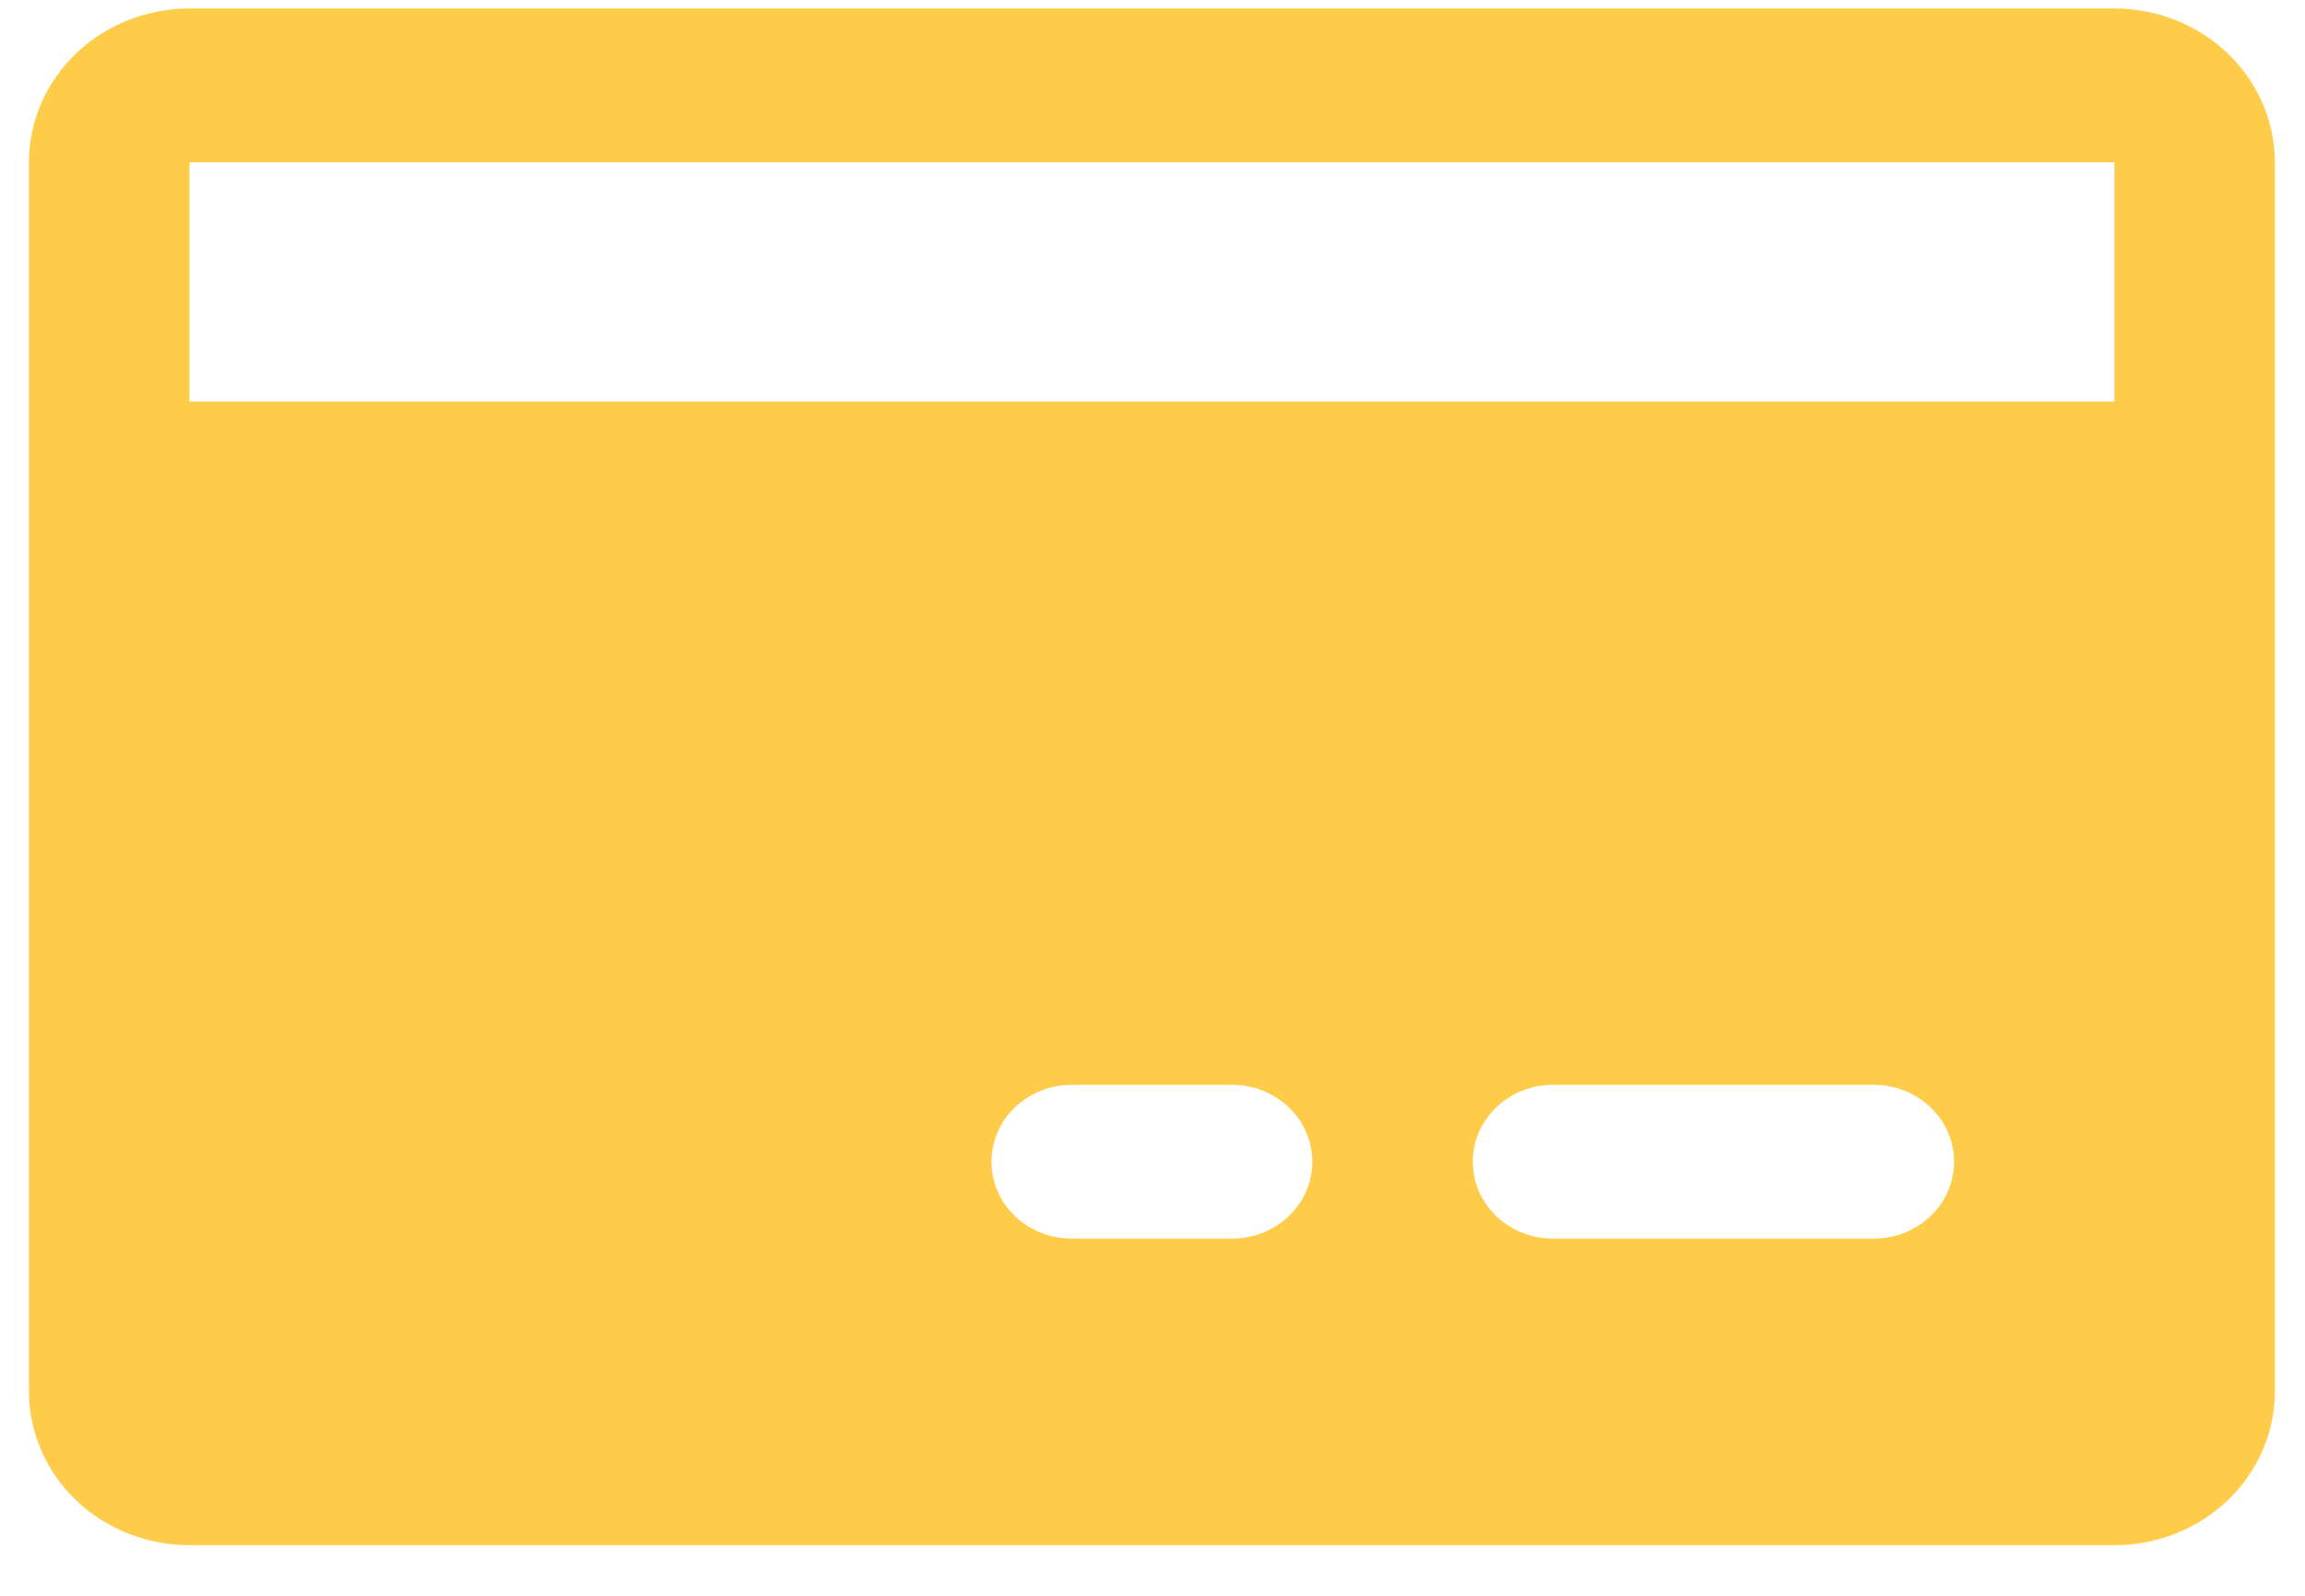
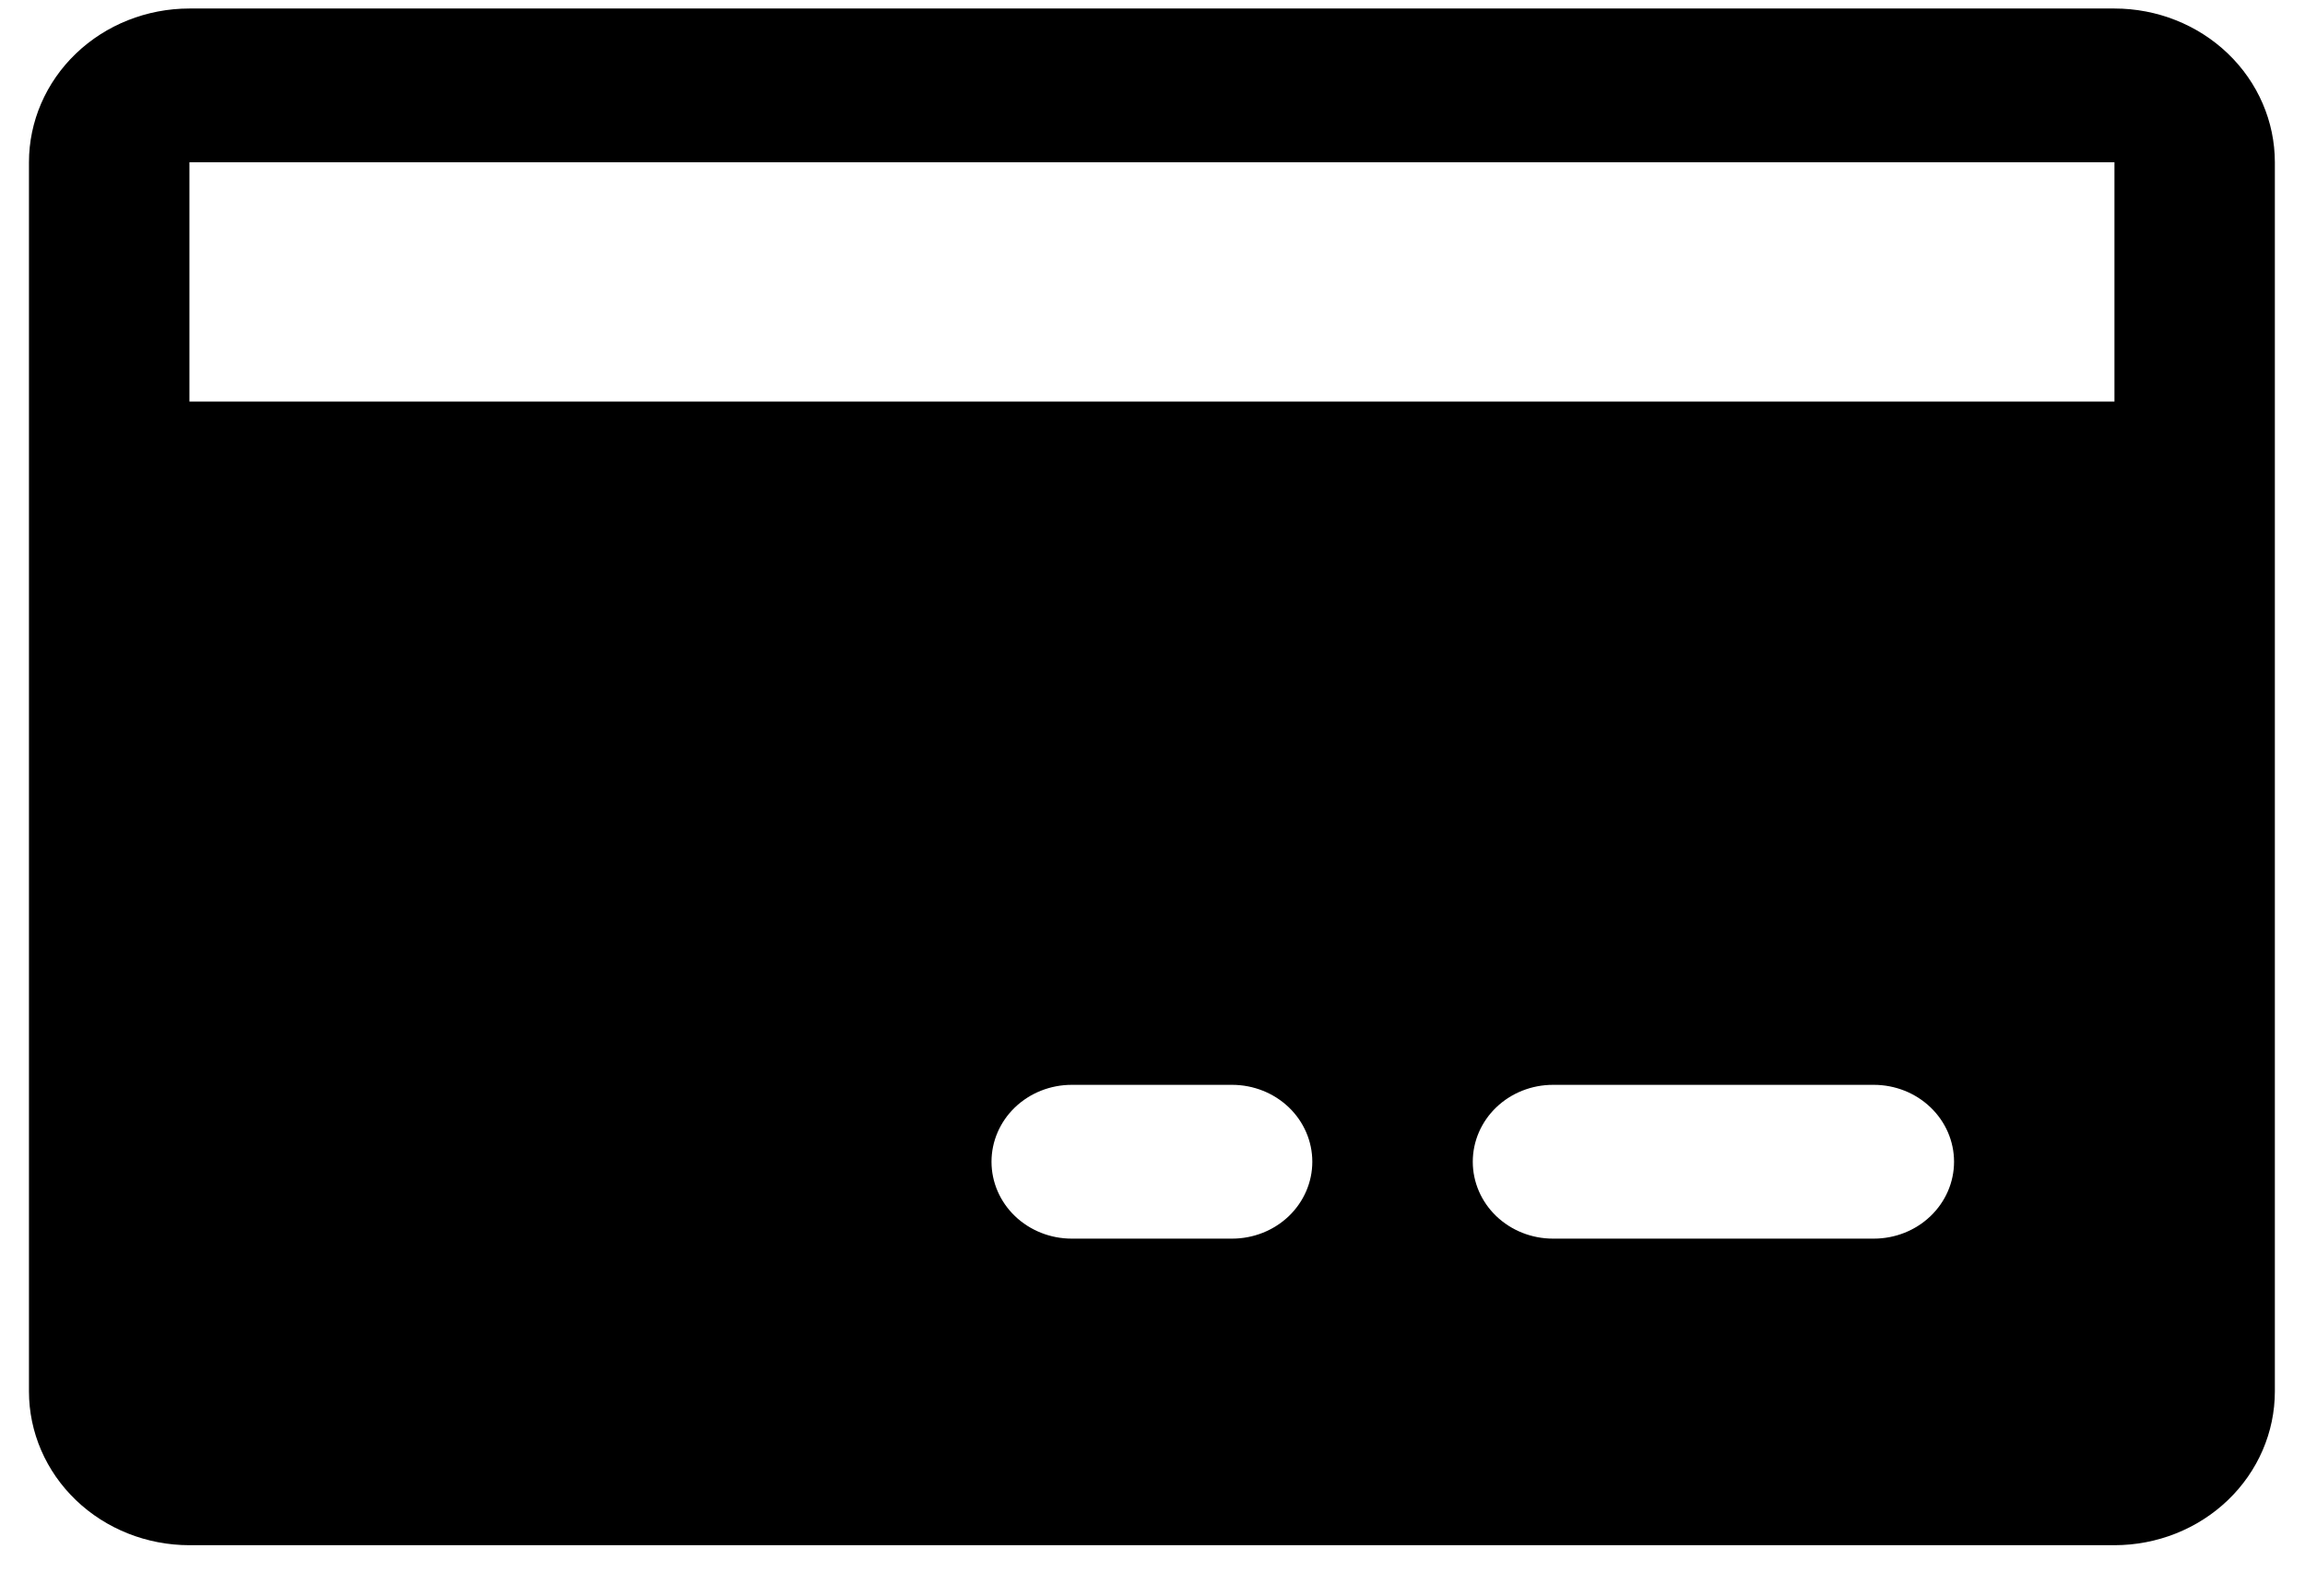
- <svg xmlns="http://www.w3.org/2000/svg" width="39" height="27" viewBox="0 0 39 27" fill="none">
-   <path id="Icon" d="M35.776 0.144H3.205C2.485 0.144 1.794 0.418 1.285 0.906C0.776 1.394 0.49 2.056 0.49 2.746V8.095V23.542C0.49 24.232 0.776 24.894 1.285 25.382C1.794 25.87 2.485 26.144 3.205 26.144H35.776C36.496 26.144 37.186 25.87 37.695 25.382C38.204 24.894 38.49 24.232 38.49 23.542V2.746C38.49 2.056 38.204 1.394 37.695 0.906C37.186 0.418 36.496 0.144 35.776 0.144ZM20.847 20.957H18.133C17.773 20.957 17.428 20.82 17.173 20.576C16.919 20.332 16.776 20.001 16.776 19.656C16.776 19.311 16.919 18.98 17.173 18.736C17.428 18.492 17.773 18.355 18.133 18.355H20.847C21.207 18.355 21.552 18.492 21.807 18.736C22.061 18.98 22.204 19.311 22.204 19.656C22.204 20.001 22.061 20.332 21.807 20.576C21.552 20.82 21.207 20.957 20.847 20.957ZM31.704 20.957H26.276C25.916 20.957 25.571 20.82 25.316 20.576C25.062 20.332 24.919 20.001 24.919 19.656C24.919 19.311 25.062 18.98 25.316 18.736C25.571 18.492 25.916 18.355 26.276 18.355H31.704C32.065 18.355 32.41 18.492 32.664 18.736C32.919 18.98 33.062 19.311 33.062 19.656C33.062 20.001 32.919 20.332 32.664 20.576C32.41 20.82 32.065 20.957 31.704 20.957ZM3.205 6.794V2.746H35.776V6.794H3.205Z" fill="#FFCC4A" />
+ <svg xmlns="http://www.w3.org/2000/svg" width="39" height="27" viewBox="0 0 39 27" fill="currentcolor">
+   <path id="Icon" d="M35.776 0.144H3.205C2.485 0.144 1.794 0.418 1.285 0.906C0.776 1.394 0.49 2.056 0.49 2.746V8.095V23.542C0.49 24.232 0.776 24.894 1.285 25.382C1.794 25.87 2.485 26.144 3.205 26.144H35.776C36.496 26.144 37.186 25.87 37.695 25.382C38.204 24.894 38.49 24.232 38.49 23.542V2.746C38.49 2.056 38.204 1.394 37.695 0.906C37.186 0.418 36.496 0.144 35.776 0.144ZM20.847 20.957H18.133C17.773 20.957 17.428 20.82 17.173 20.576C16.919 20.332 16.776 20.001 16.776 19.656C16.776 19.311 16.919 18.98 17.173 18.736C17.428 18.492 17.773 18.355 18.133 18.355H20.847C21.207 18.355 21.552 18.492 21.807 18.736C22.061 18.98 22.204 19.311 22.204 19.656C22.204 20.001 22.061 20.332 21.807 20.576C21.552 20.82 21.207 20.957 20.847 20.957ZM31.704 20.957H26.276C25.916 20.957 25.571 20.82 25.316 20.576C25.062 20.332 24.919 20.001 24.919 19.656C24.919 19.311 25.062 18.98 25.316 18.736C25.571 18.492 25.916 18.355 26.276 18.355H31.704C32.065 18.355 32.41 18.492 32.664 18.736C32.919 18.98 33.062 19.311 33.062 19.656C33.062 20.001 32.919 20.332 32.664 20.576C32.41 20.82 32.065 20.957 31.704 20.957ZM3.205 6.794V2.746H35.776V6.794H3.205Z" fill="currentcolor" />
</svg>
